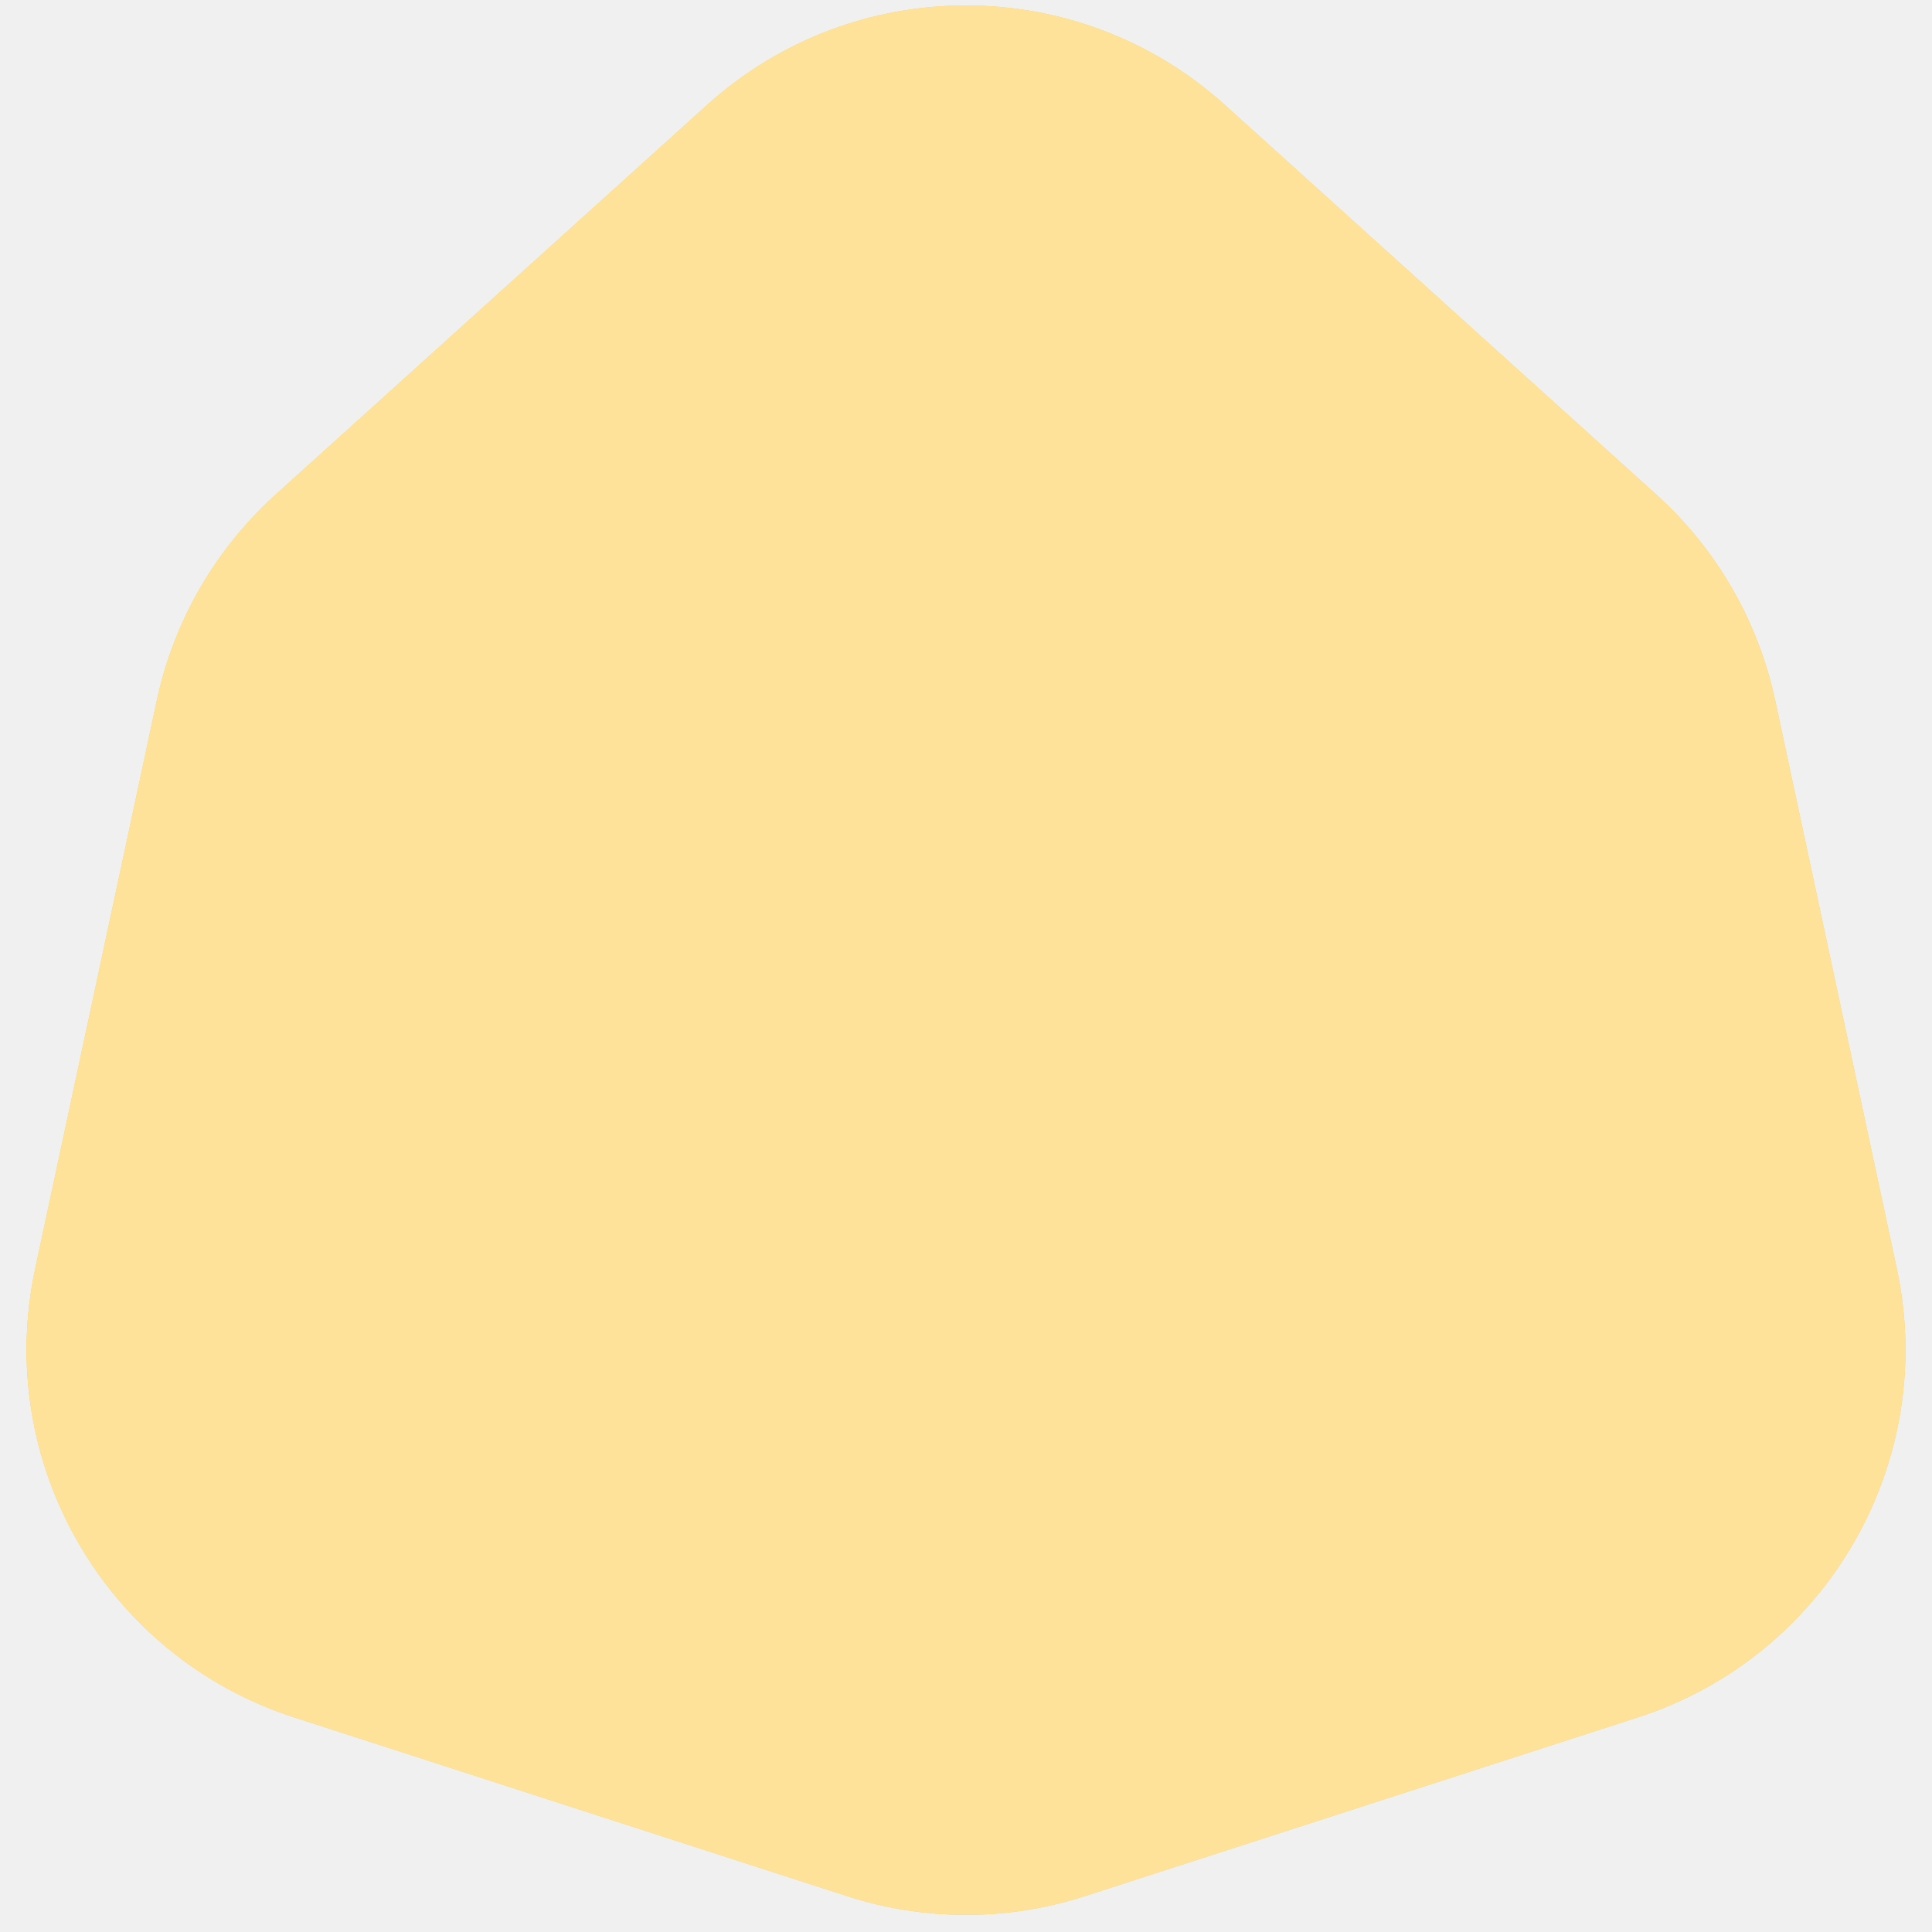
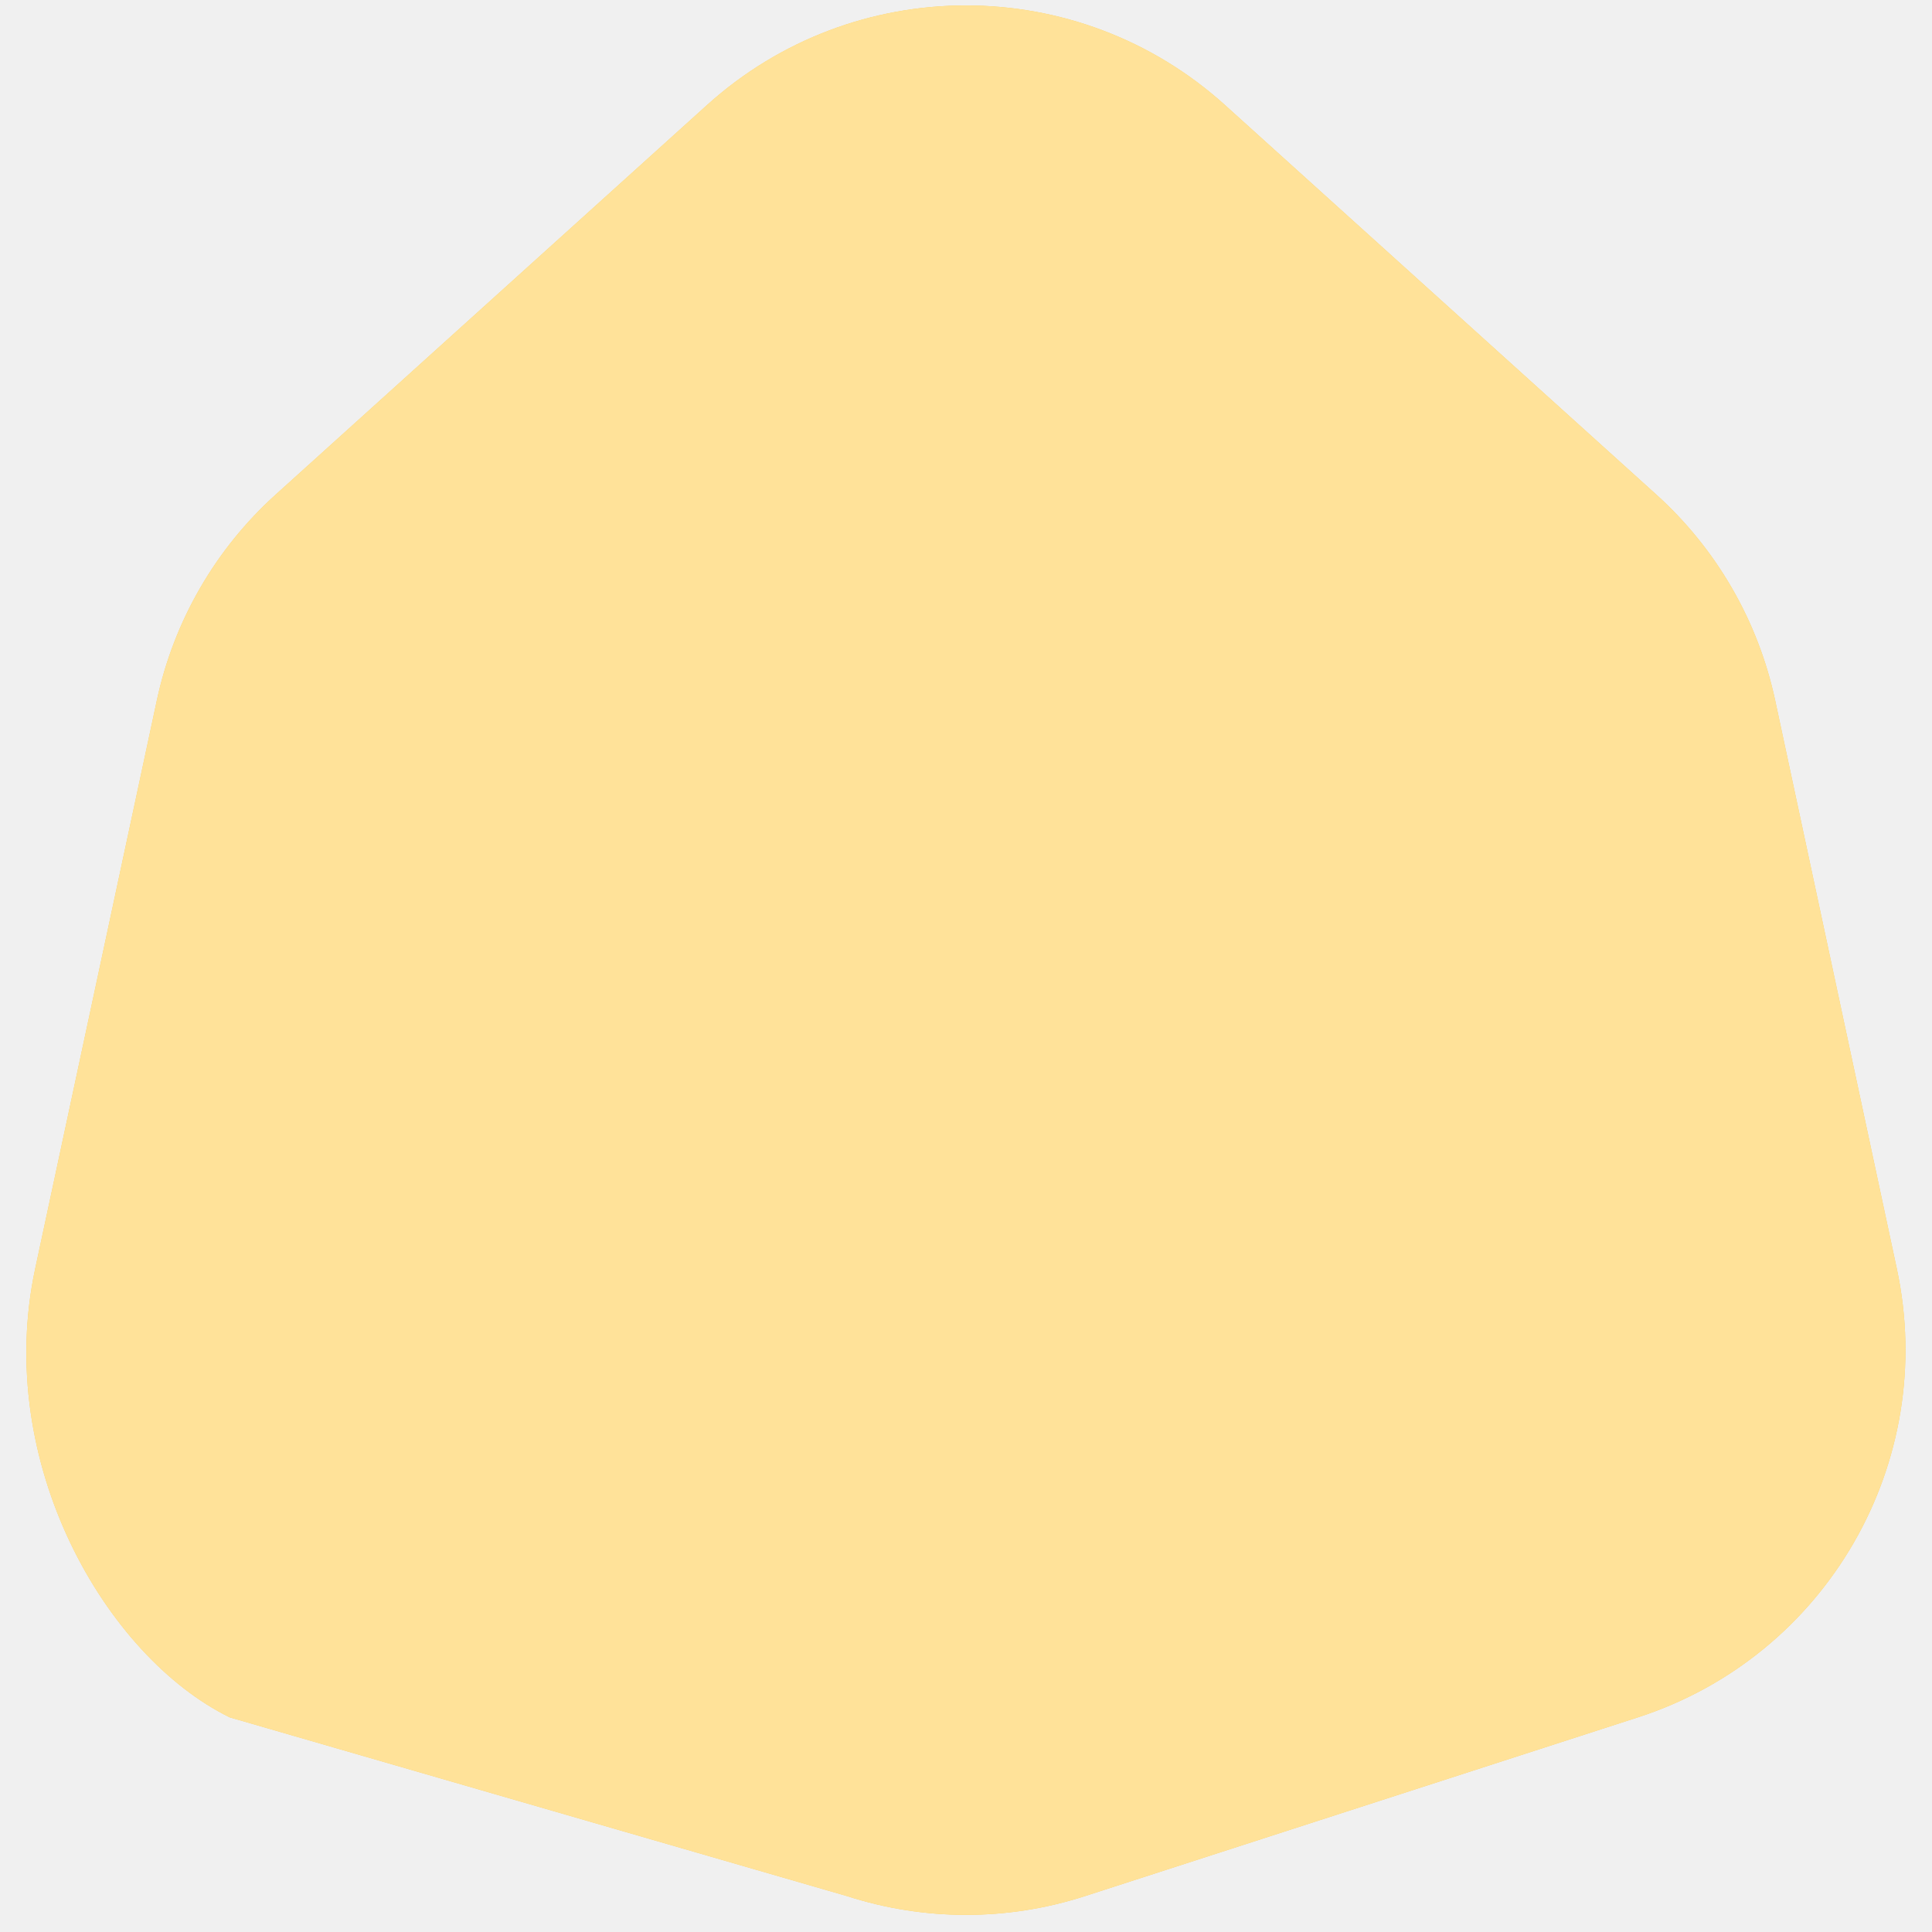
<svg xmlns="http://www.w3.org/2000/svg" width="30" height="30" viewBox="0 0 30 30" fill="none">
-   <path d="M10.979 1.631C13.263 -0.431 16.737 -0.431 19.021 1.631L25.719 7.68C26.655 8.525 27.301 9.644 27.565 10.877L29.454 19.702C30.099 22.711 28.361 25.72 25.433 26.667L16.846 29.443C15.646 29.831 14.354 29.831 13.154 29.443L4.567 26.667C1.639 25.72 -0.098 22.711 0.546 19.702L2.435 10.877C2.699 9.644 3.345 8.525 4.281 7.68L10.979 1.631Z" fill="#FFB700" />
-   <path d="M10.979 1.631C13.263 -0.431 16.737 -0.431 19.021 1.631L25.719 7.68C26.655 8.525 27.301 9.644 27.565 10.877L29.454 19.702C30.099 22.711 28.361 25.72 25.433 26.667L16.846 29.443C15.646 29.831 14.354 29.831 13.154 29.443L4.567 26.667C1.639 25.72 -0.098 22.711 0.546 19.702L2.435 10.877C2.699 9.644 3.345 8.525 4.281 7.68L10.979 1.631Z" fill="white" fill-opacity="0.6" />
+   <path d="M10.979 1.631C13.263 -0.431 16.737 -0.431 19.021 1.631L25.719 7.68C26.655 8.525 27.301 9.644 27.565 10.877L29.454 19.702C30.099 22.711 28.361 25.72 25.433 26.667L16.846 29.443C15.646 29.831 14.354 29.831 13.154 29.443L3.567 26.667C1.639 25.72 -0.098 22.711 0.546 19.702L2.435 10.877C2.699 9.644 3.345 8.525 4.281 7.68L10.979 1.631Z" fill="#FFB700" />
+   <path d="M10.979 1.631C13.263 -0.431 16.737 -0.431 19.021 1.631L25.719 7.68C26.655 8.525 27.301 9.644 27.565 10.877L29.454 19.702C30.099 22.711 28.361 25.72 25.433 26.667L16.846 29.443C15.646 29.831 14.354 29.831 13.154 29.443L3.567 26.667C1.639 25.72 -0.098 22.711 0.546 19.702L2.435 10.877C2.699 9.644 3.345 8.525 4.281 7.68L10.979 1.631Z" fill="white" fill-opacity="0.6" />
</svg>
